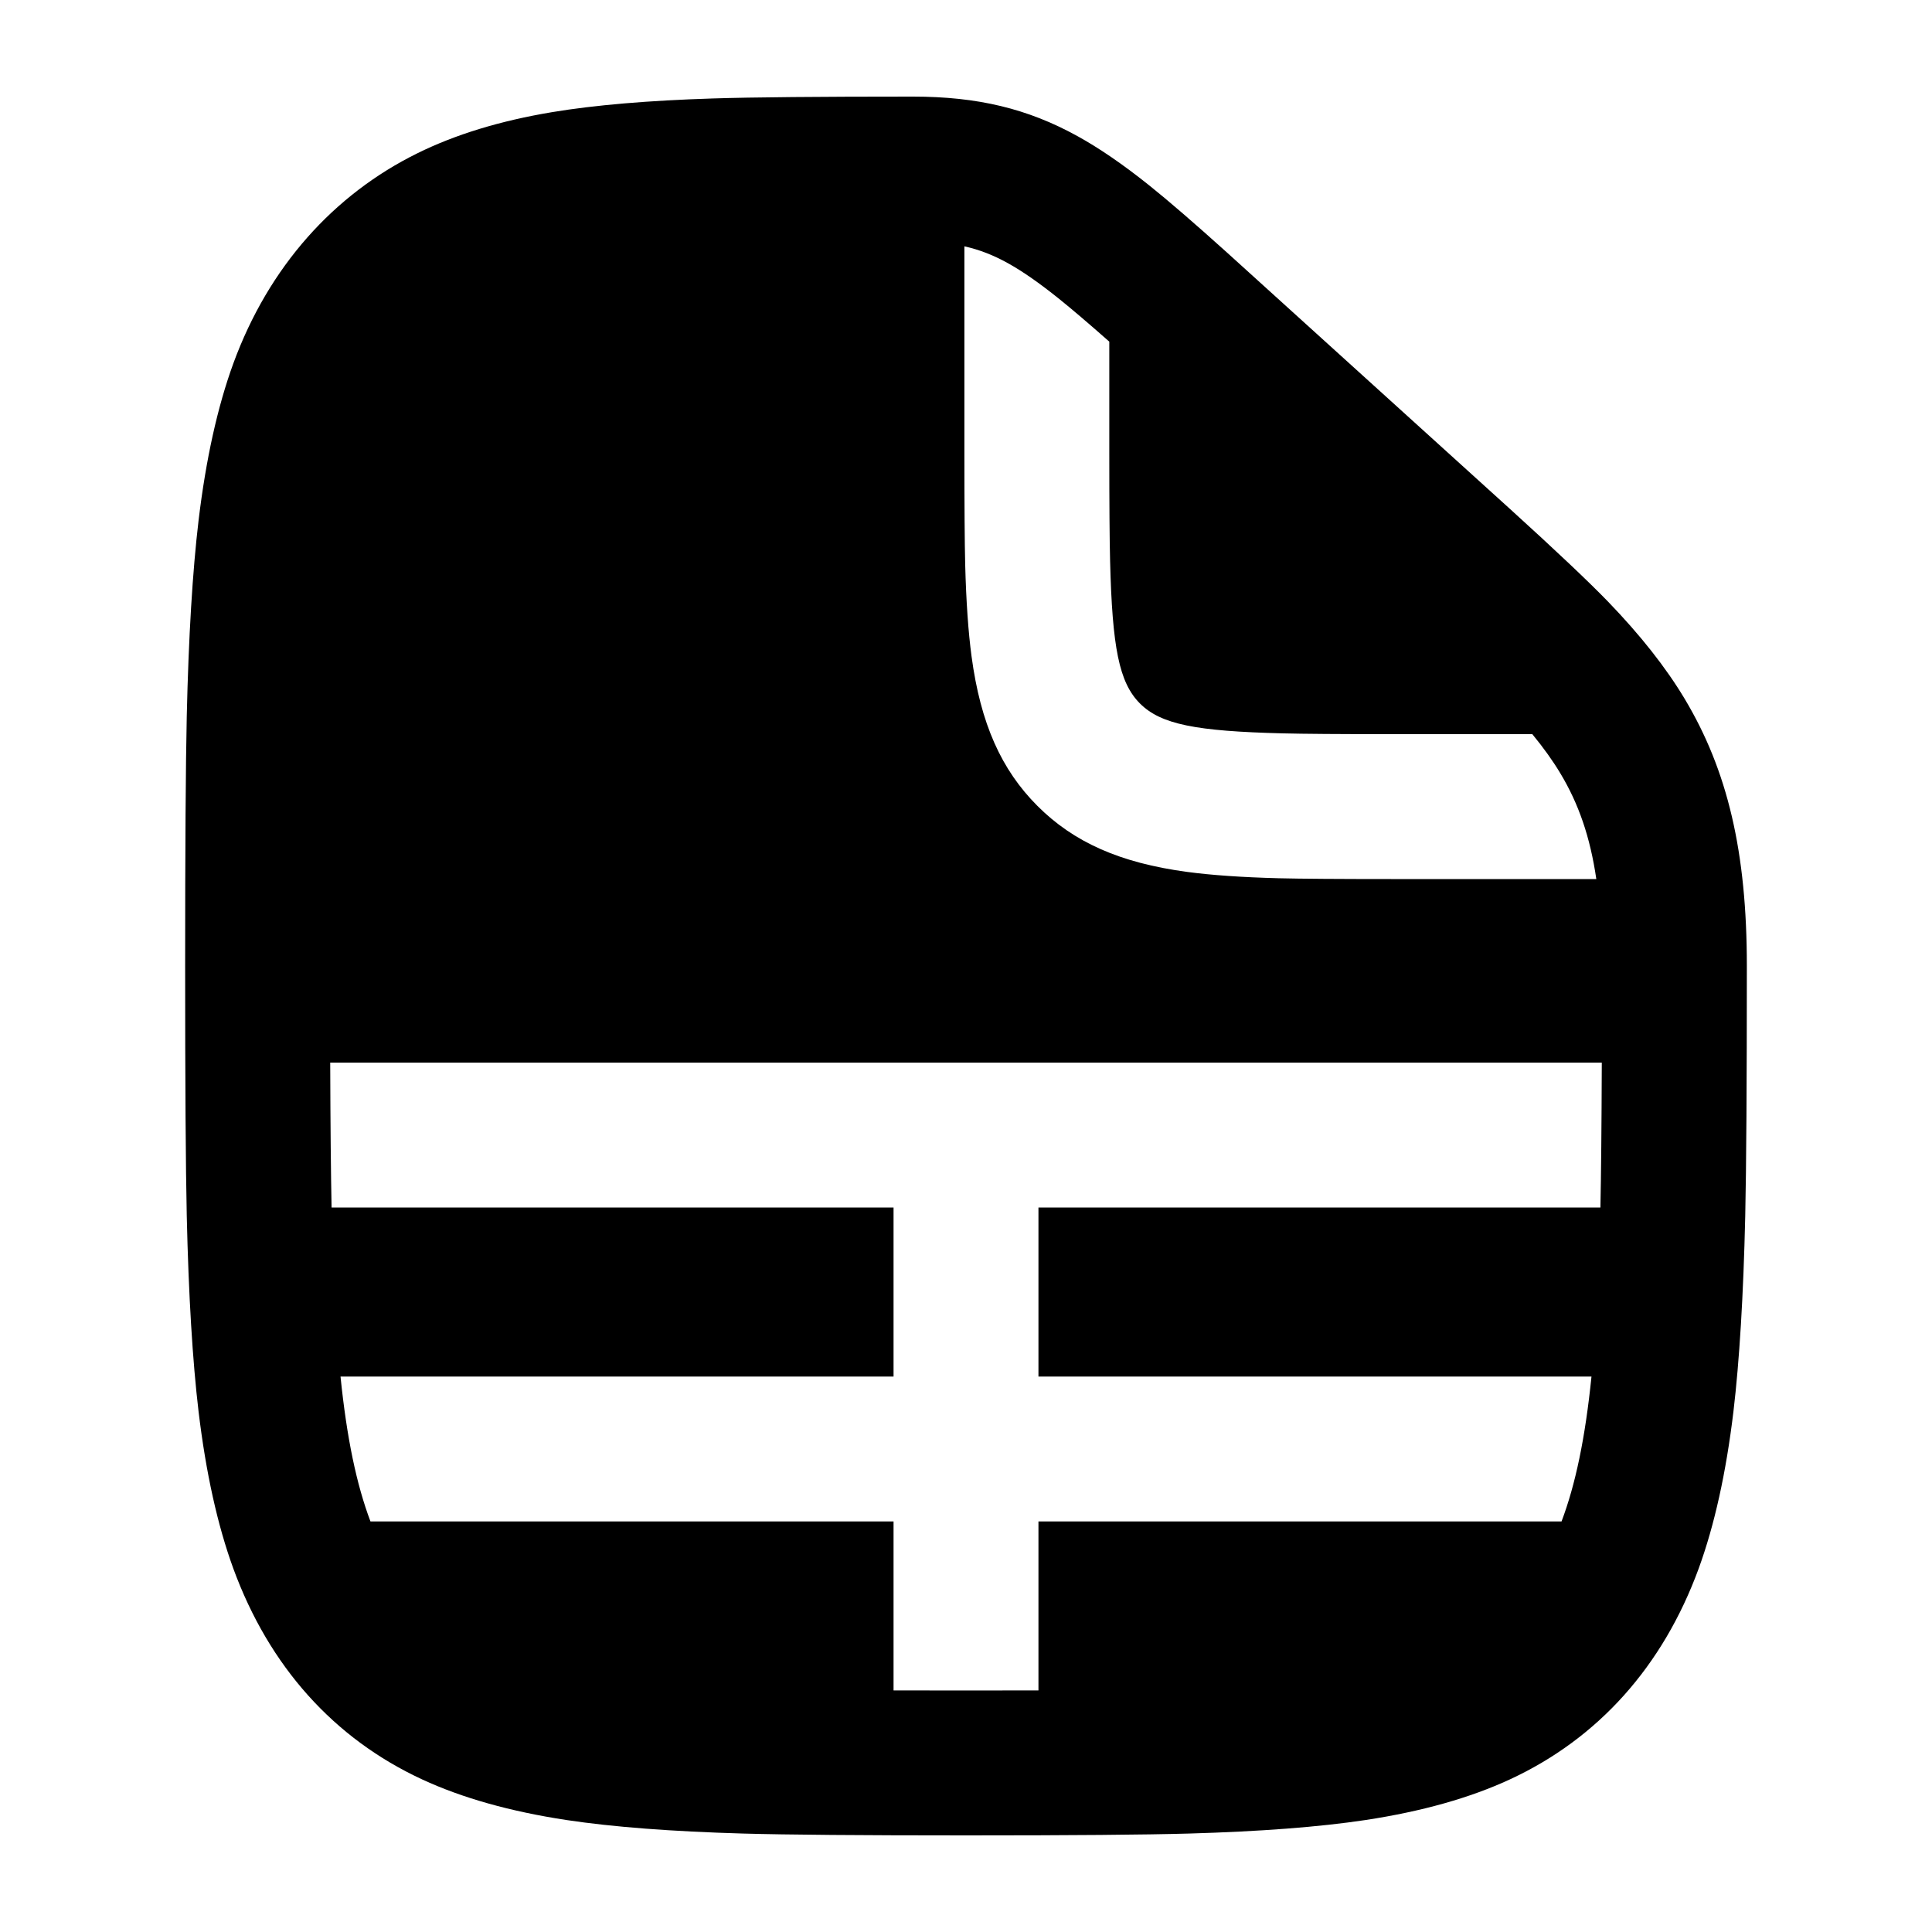
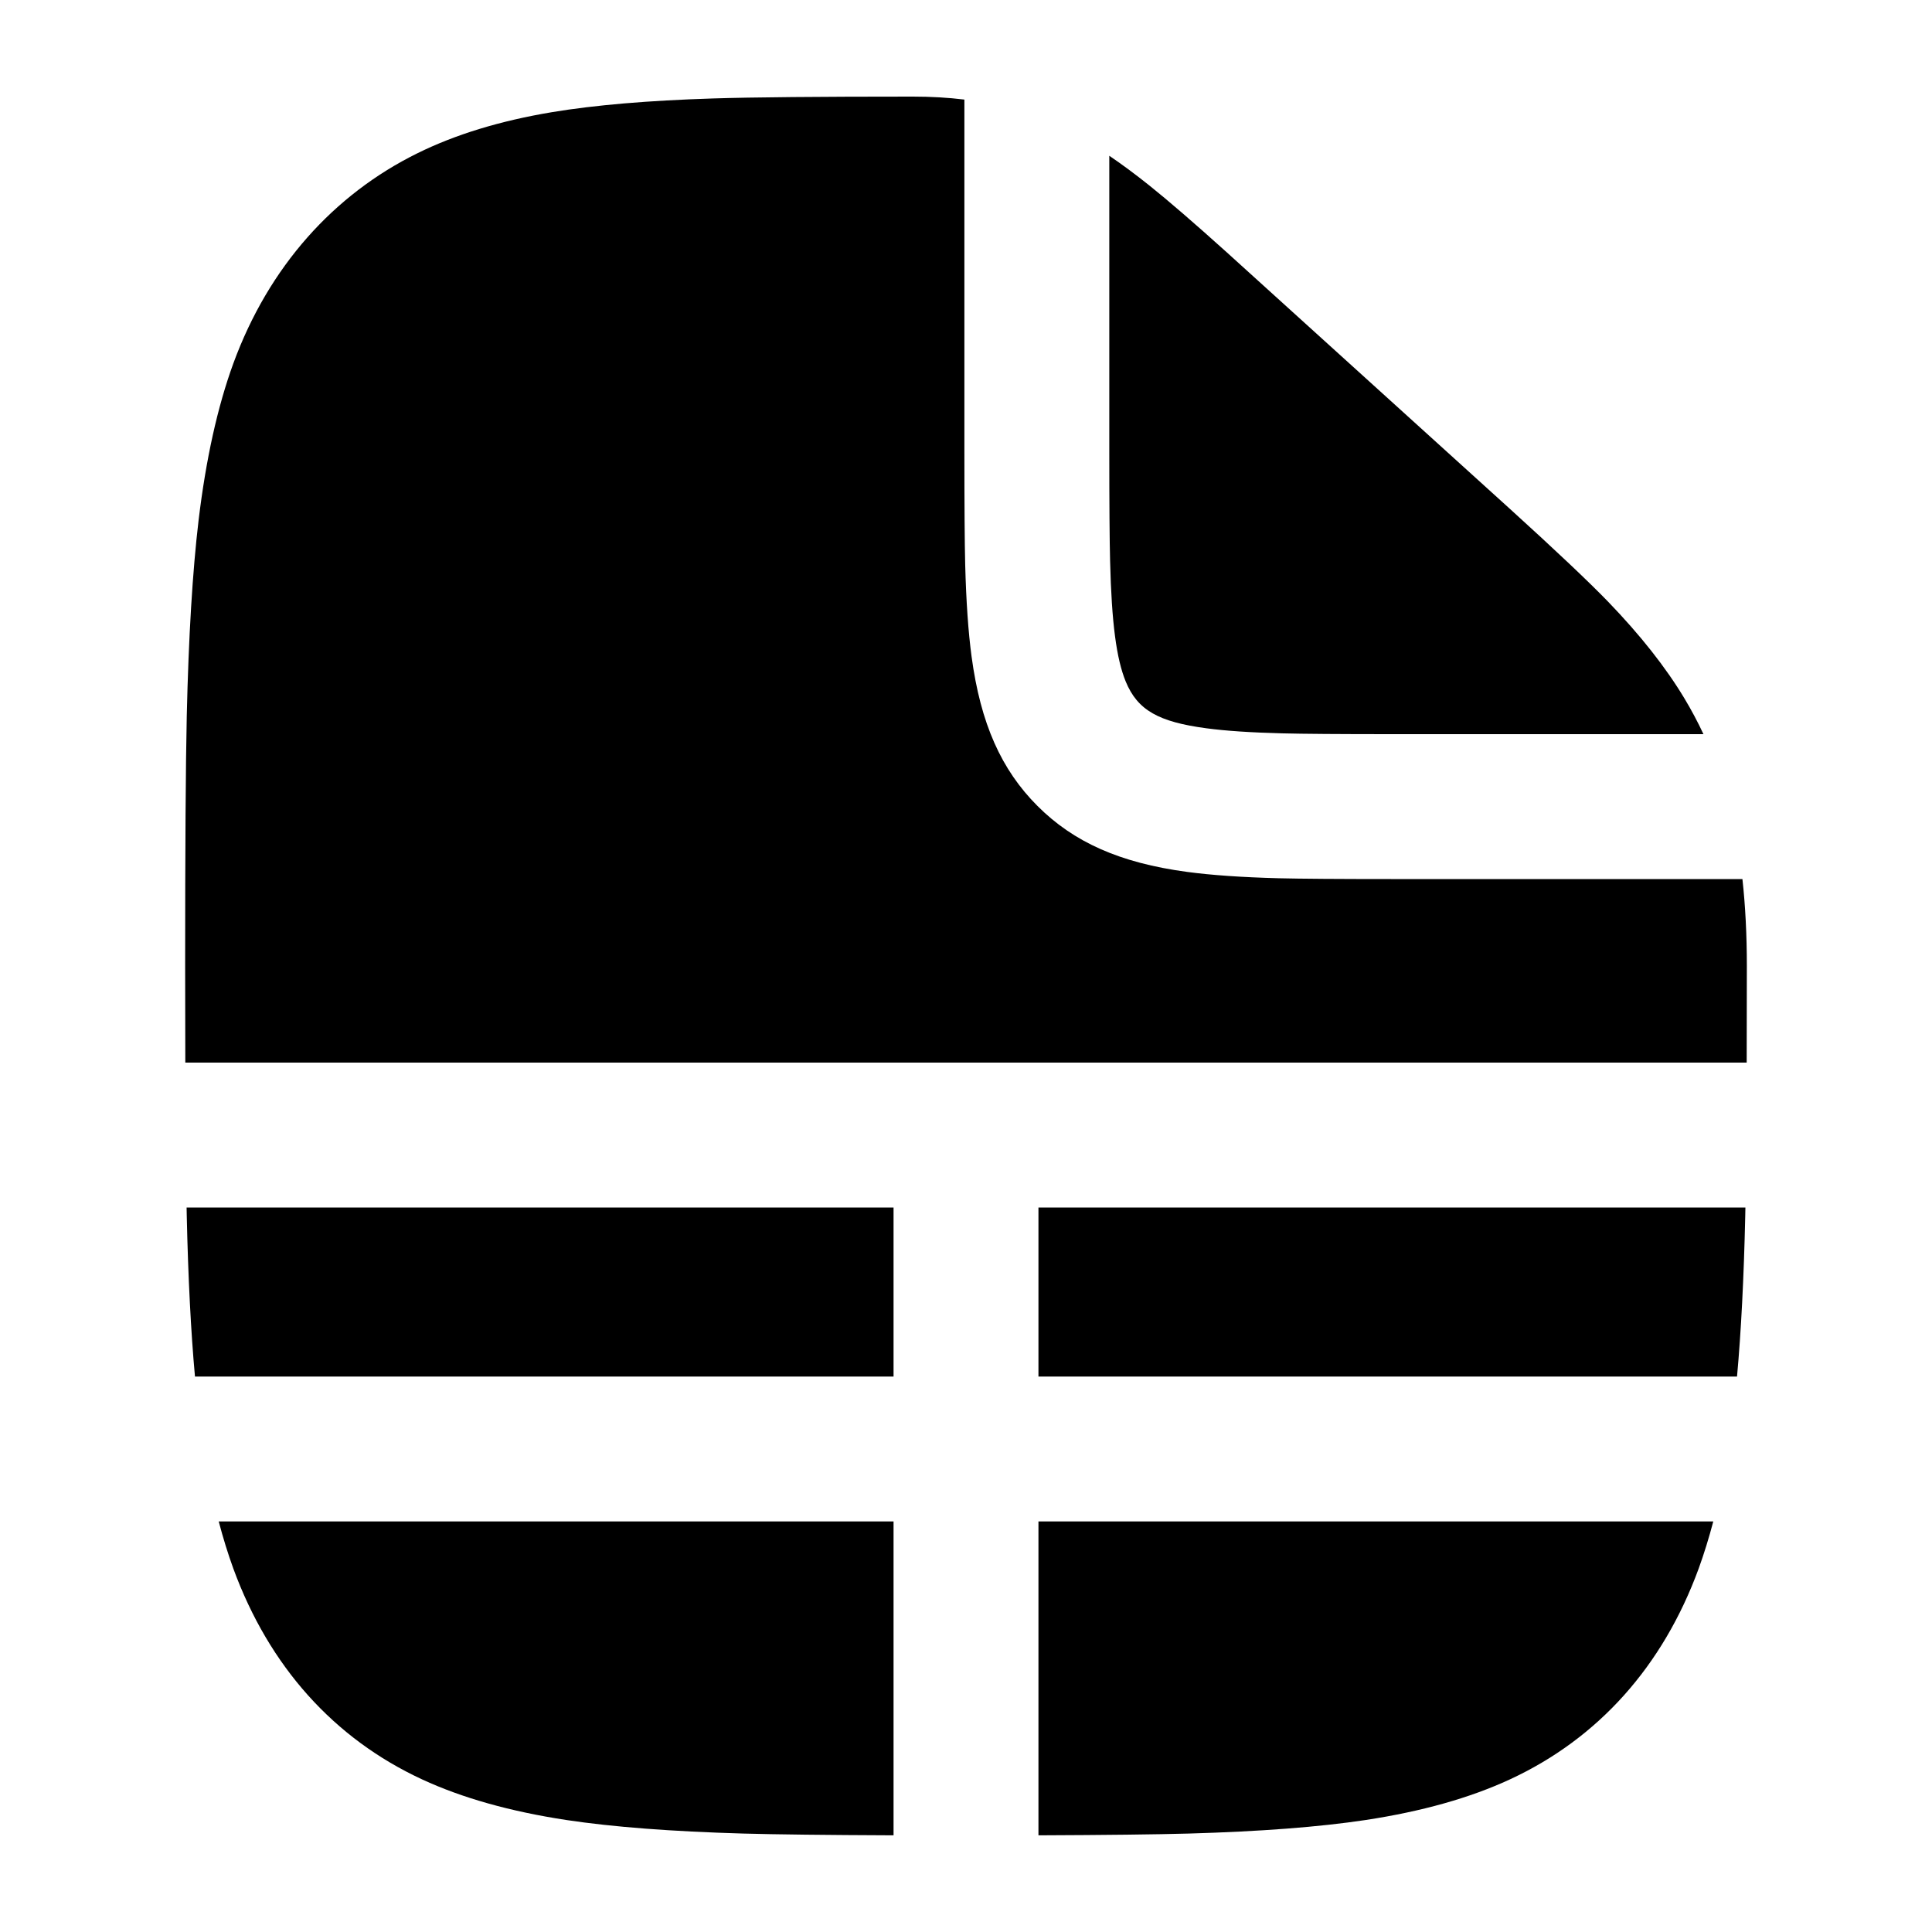
<svg viewBox="0 0 24 24" fill="none">
-   <path d="M18.764 6.328Q19.613 7.099 19.977 7.475Q20.576 8.096 20.924 8.675C21.462 9.571 21.7 10.584 21.7 12Q21.7 14.198 21.68 15.105Q21.646 16.585 21.533 17.538Q21.396 18.677 21.102 19.484C20.657 20.7 19.853 21.597 18.755 22.105Q18.01 22.45 16.963 22.609Q16.1 22.739 14.768 22.777Q13.957 22.8 12 22.8Q10.043 22.8 9.232 22.777Q7.9 22.739 7.037 22.609Q5.99 22.45 5.245 22.105C4.147 21.597 3.343 20.7 2.898 19.484Q2.604 18.677 2.467 17.538Q2.354 16.585 2.32 15.105Q2.3 14.198 2.3 12Q2.3 9.802 2.32 8.895Q2.354 7.415 2.467 6.462Q2.604 5.323 2.898 4.516C3.34 3.308 4.15 2.415 5.183 1.905Q5.892 1.554 6.859 1.393Q7.653 1.261 8.858 1.223Q9.587 1.2 11.34 1.2C12.146 1.2 12.766 1.35 13.383 1.69Q13.79 1.914 14.275 2.302Q14.629 2.585 15.241 3.136L18.764 6.328ZM12.9 15H19.881Q19.894 14.382 19.898 13.2H4.102Q4.106 14.382 4.119 15H11.1V17.1H4.23C4.308 17.865 4.428 18.438 4.602 18.9H11.1V20.999C11.652 21 12.348 21 12.9 20.999V18.9H19.398C19.572 18.439 19.692 17.865 19.77 17.1H12.9V15ZM17.28 9.12Q16.319 9.12 15.931 9.11C14.857 9.083 14.421 8.999 14.161 8.739C13.901 8.479 13.817 8.043 13.79 6.969Q13.78 6.581 13.78 5.62V4.244Q13.389 3.899 13.151 3.708C12.669 3.323 12.347 3.142 11.98 3.06V5.62Q11.98 6.604 11.99 7.014Q12.008 7.701 12.069 8.154C12.181 8.989 12.439 9.563 12.888 10.012C13.337 10.461 13.911 10.719 14.746 10.831Q15.199 10.892 15.886 10.91Q16.296 10.92 17.28 10.92H19.83C19.754 10.399 19.611 9.984 19.381 9.603Q19.243 9.373 19.035 9.12H17.28Z" fill="currentColor" />
+   <path d="M6.859 1.393Q7.653 1.261 8.858 1.223Q9.587 1.2 11.34 1.2Q11.678 1.2 11.98 1.237V5.62Q11.98 6.604 11.99 7.014Q12.008 7.701 12.069 8.154C12.181 8.989 12.439 9.563 12.888 10.012C13.337 10.461 13.911 10.719 14.746 10.831Q15.199 10.892 15.886 10.91Q16.296 10.92 17.28 10.92H21.645Q21.7 11.42 21.7 12Q21.7 12.658 21.698 13.2H2.302Q2.3 12.658 2.3 12Q2.3 9.802 2.32 8.895Q2.354 7.415 2.467 6.462Q2.604 5.323 2.898 4.516C3.34 3.308 4.15 2.415 5.183 1.905Q5.892 1.554 6.859 1.393ZM14.986 9.047C14.393 8.968 14.131 8.823 13.984 8.466C13.869 8.185 13.809 7.742 13.79 6.969Q13.78 6.581 13.78 5.62V1.935Q14.016 2.095 14.275 2.302Q14.629 2.585 15.241 3.136L18.764 6.328Q19.613 7.099 19.977 7.475Q20.576 8.096 20.924 8.675Q21.054 8.891 21.161 9.12H17.28Q16.319 9.12 15.931 9.11Q15.342 9.095 14.986 9.047ZM2.717 18.9H11.1V22.799Q9.842 22.794 9.232 22.777Q7.9 22.739 7.037 22.609Q5.99 22.45 5.245 22.105C4.147 21.597 3.343 20.7 2.898 19.484Q2.799 19.211 2.717 18.9ZM16.963 22.609Q16.1 22.739 14.768 22.777Q14.158 22.794 12.9 22.799V18.9H21.283Q21.201 19.211 21.102 19.484C20.657 20.7 19.853 21.597 18.755 22.105Q18.01 22.45 16.963 22.609ZM11.1 15V17.1H2.422Q2.346 16.264 2.32 15.105Q2.319 15.055 2.318 15H11.1ZM21.578 17.1H12.9V15H21.682Q21.681 15.055 21.68 15.105Q21.654 16.264 21.578 17.1Z" fill="currentColor" />
</svg>
